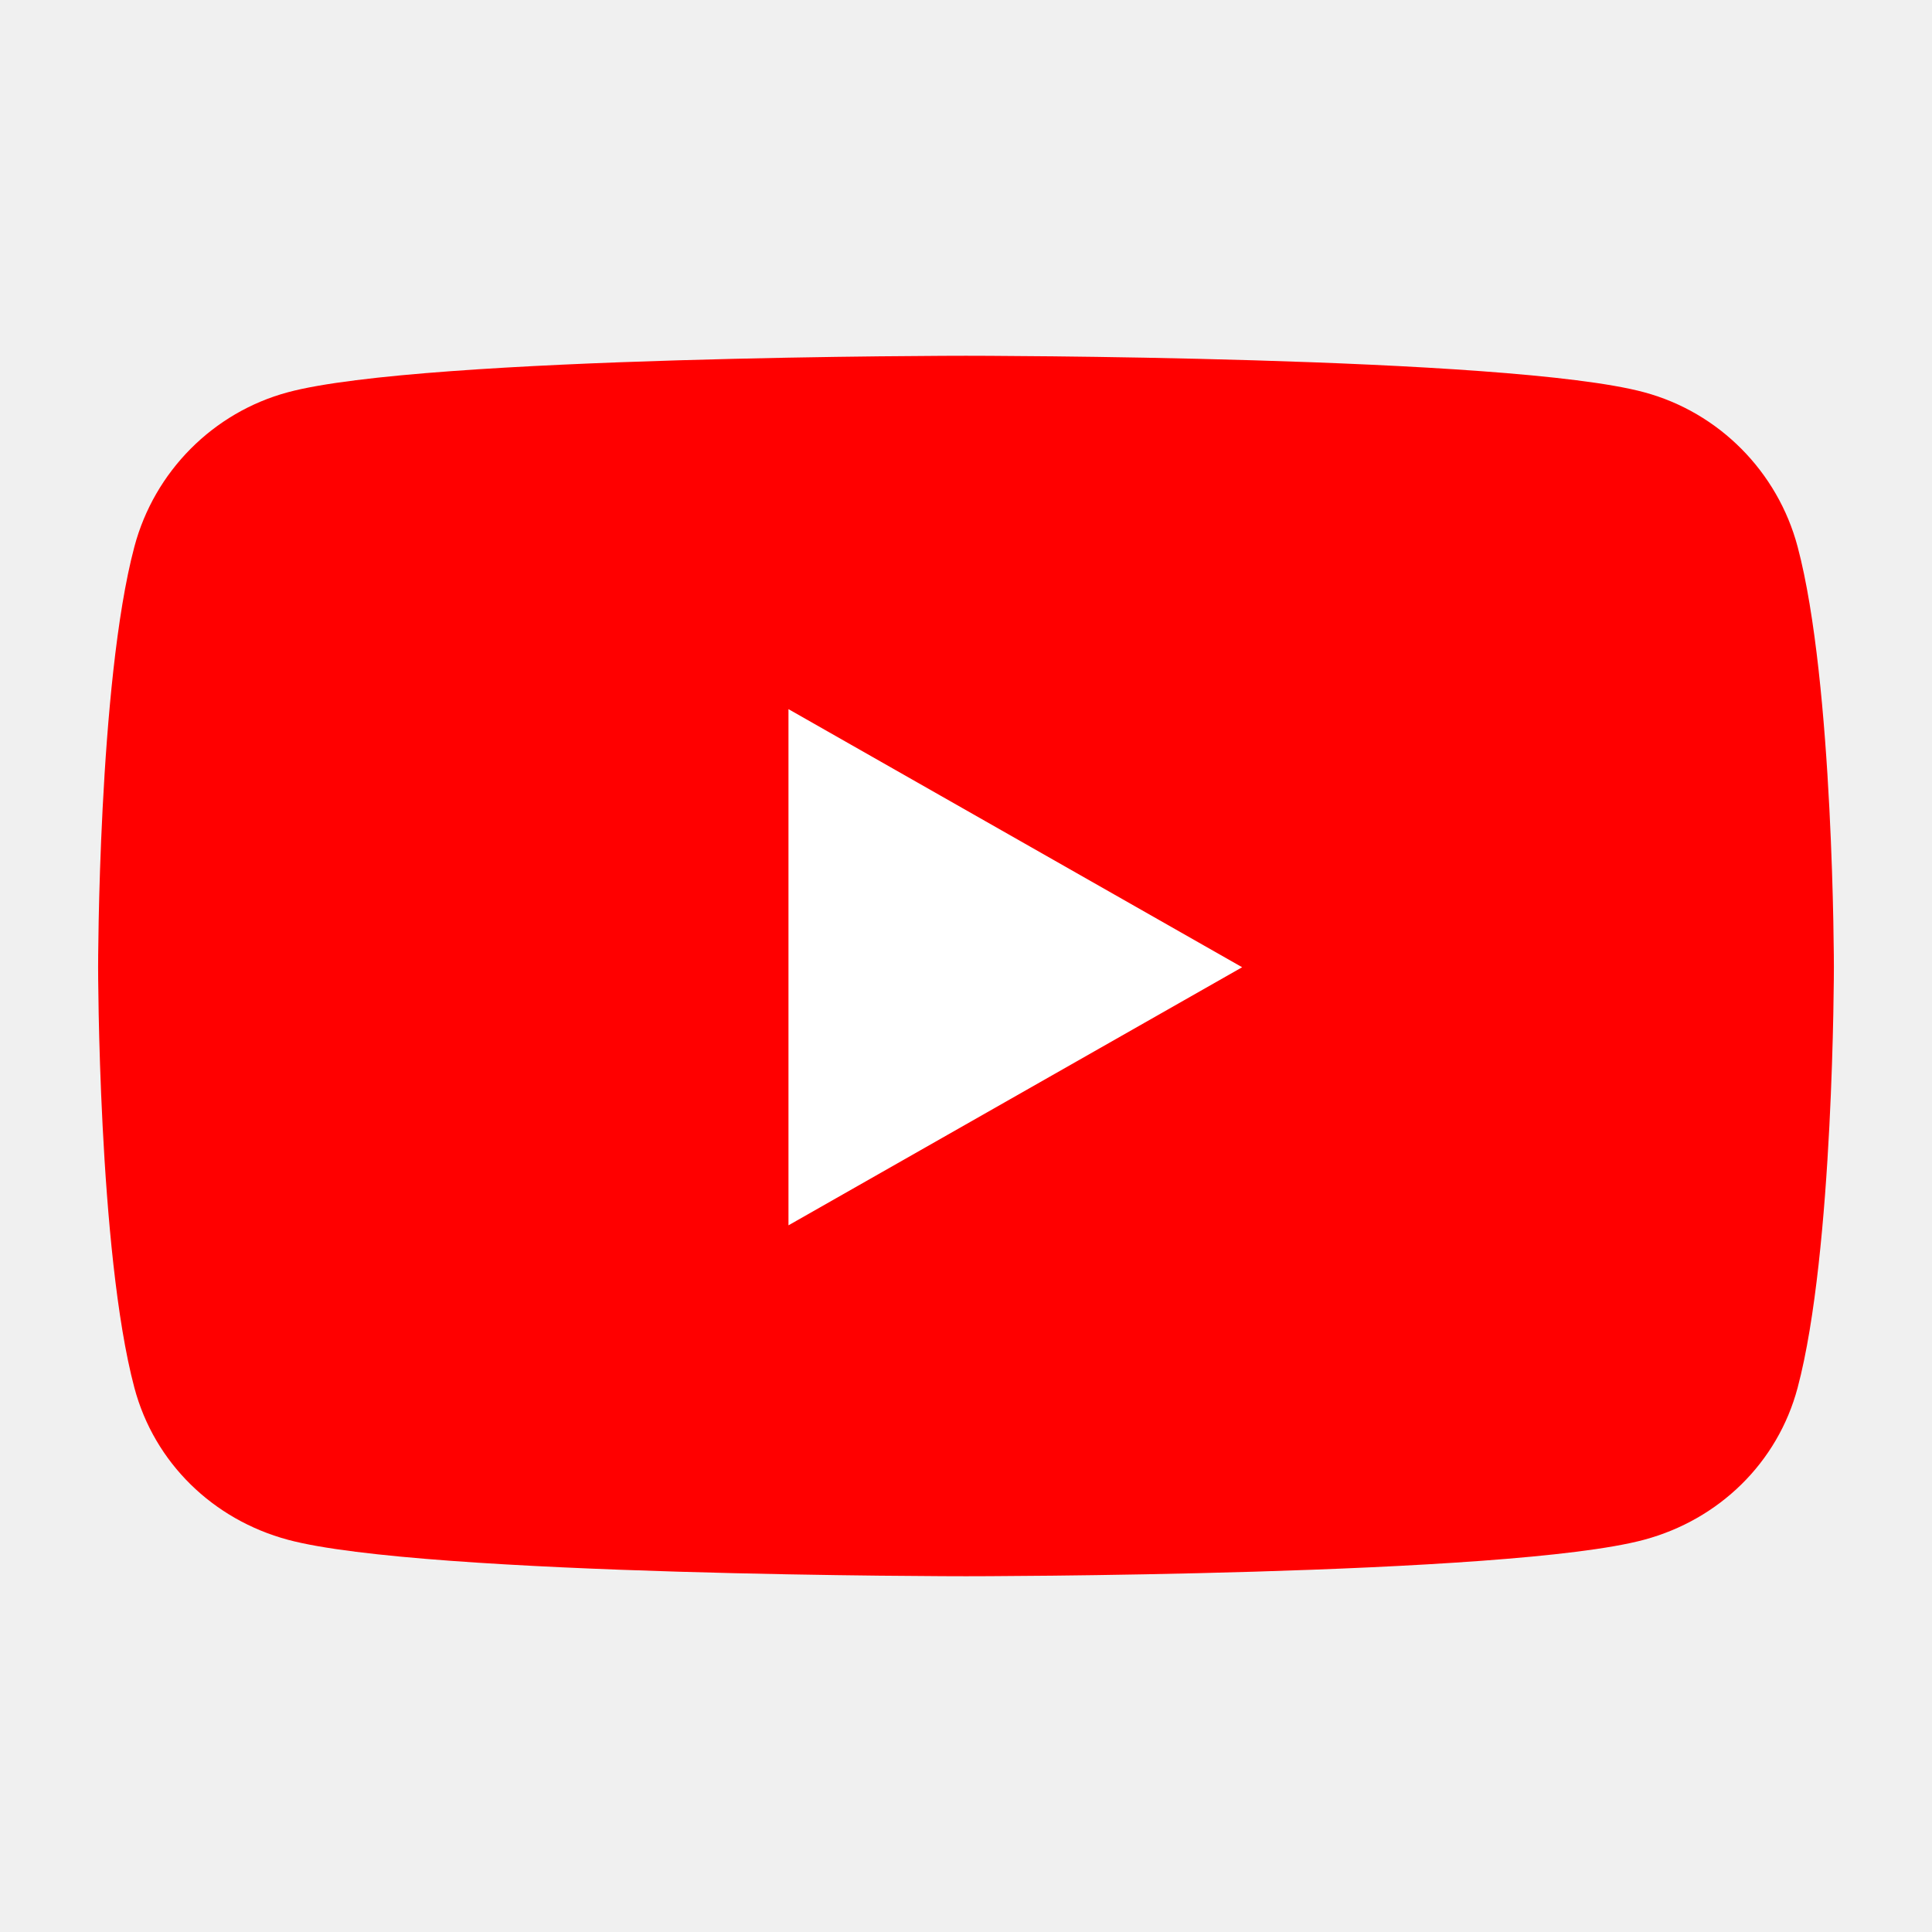
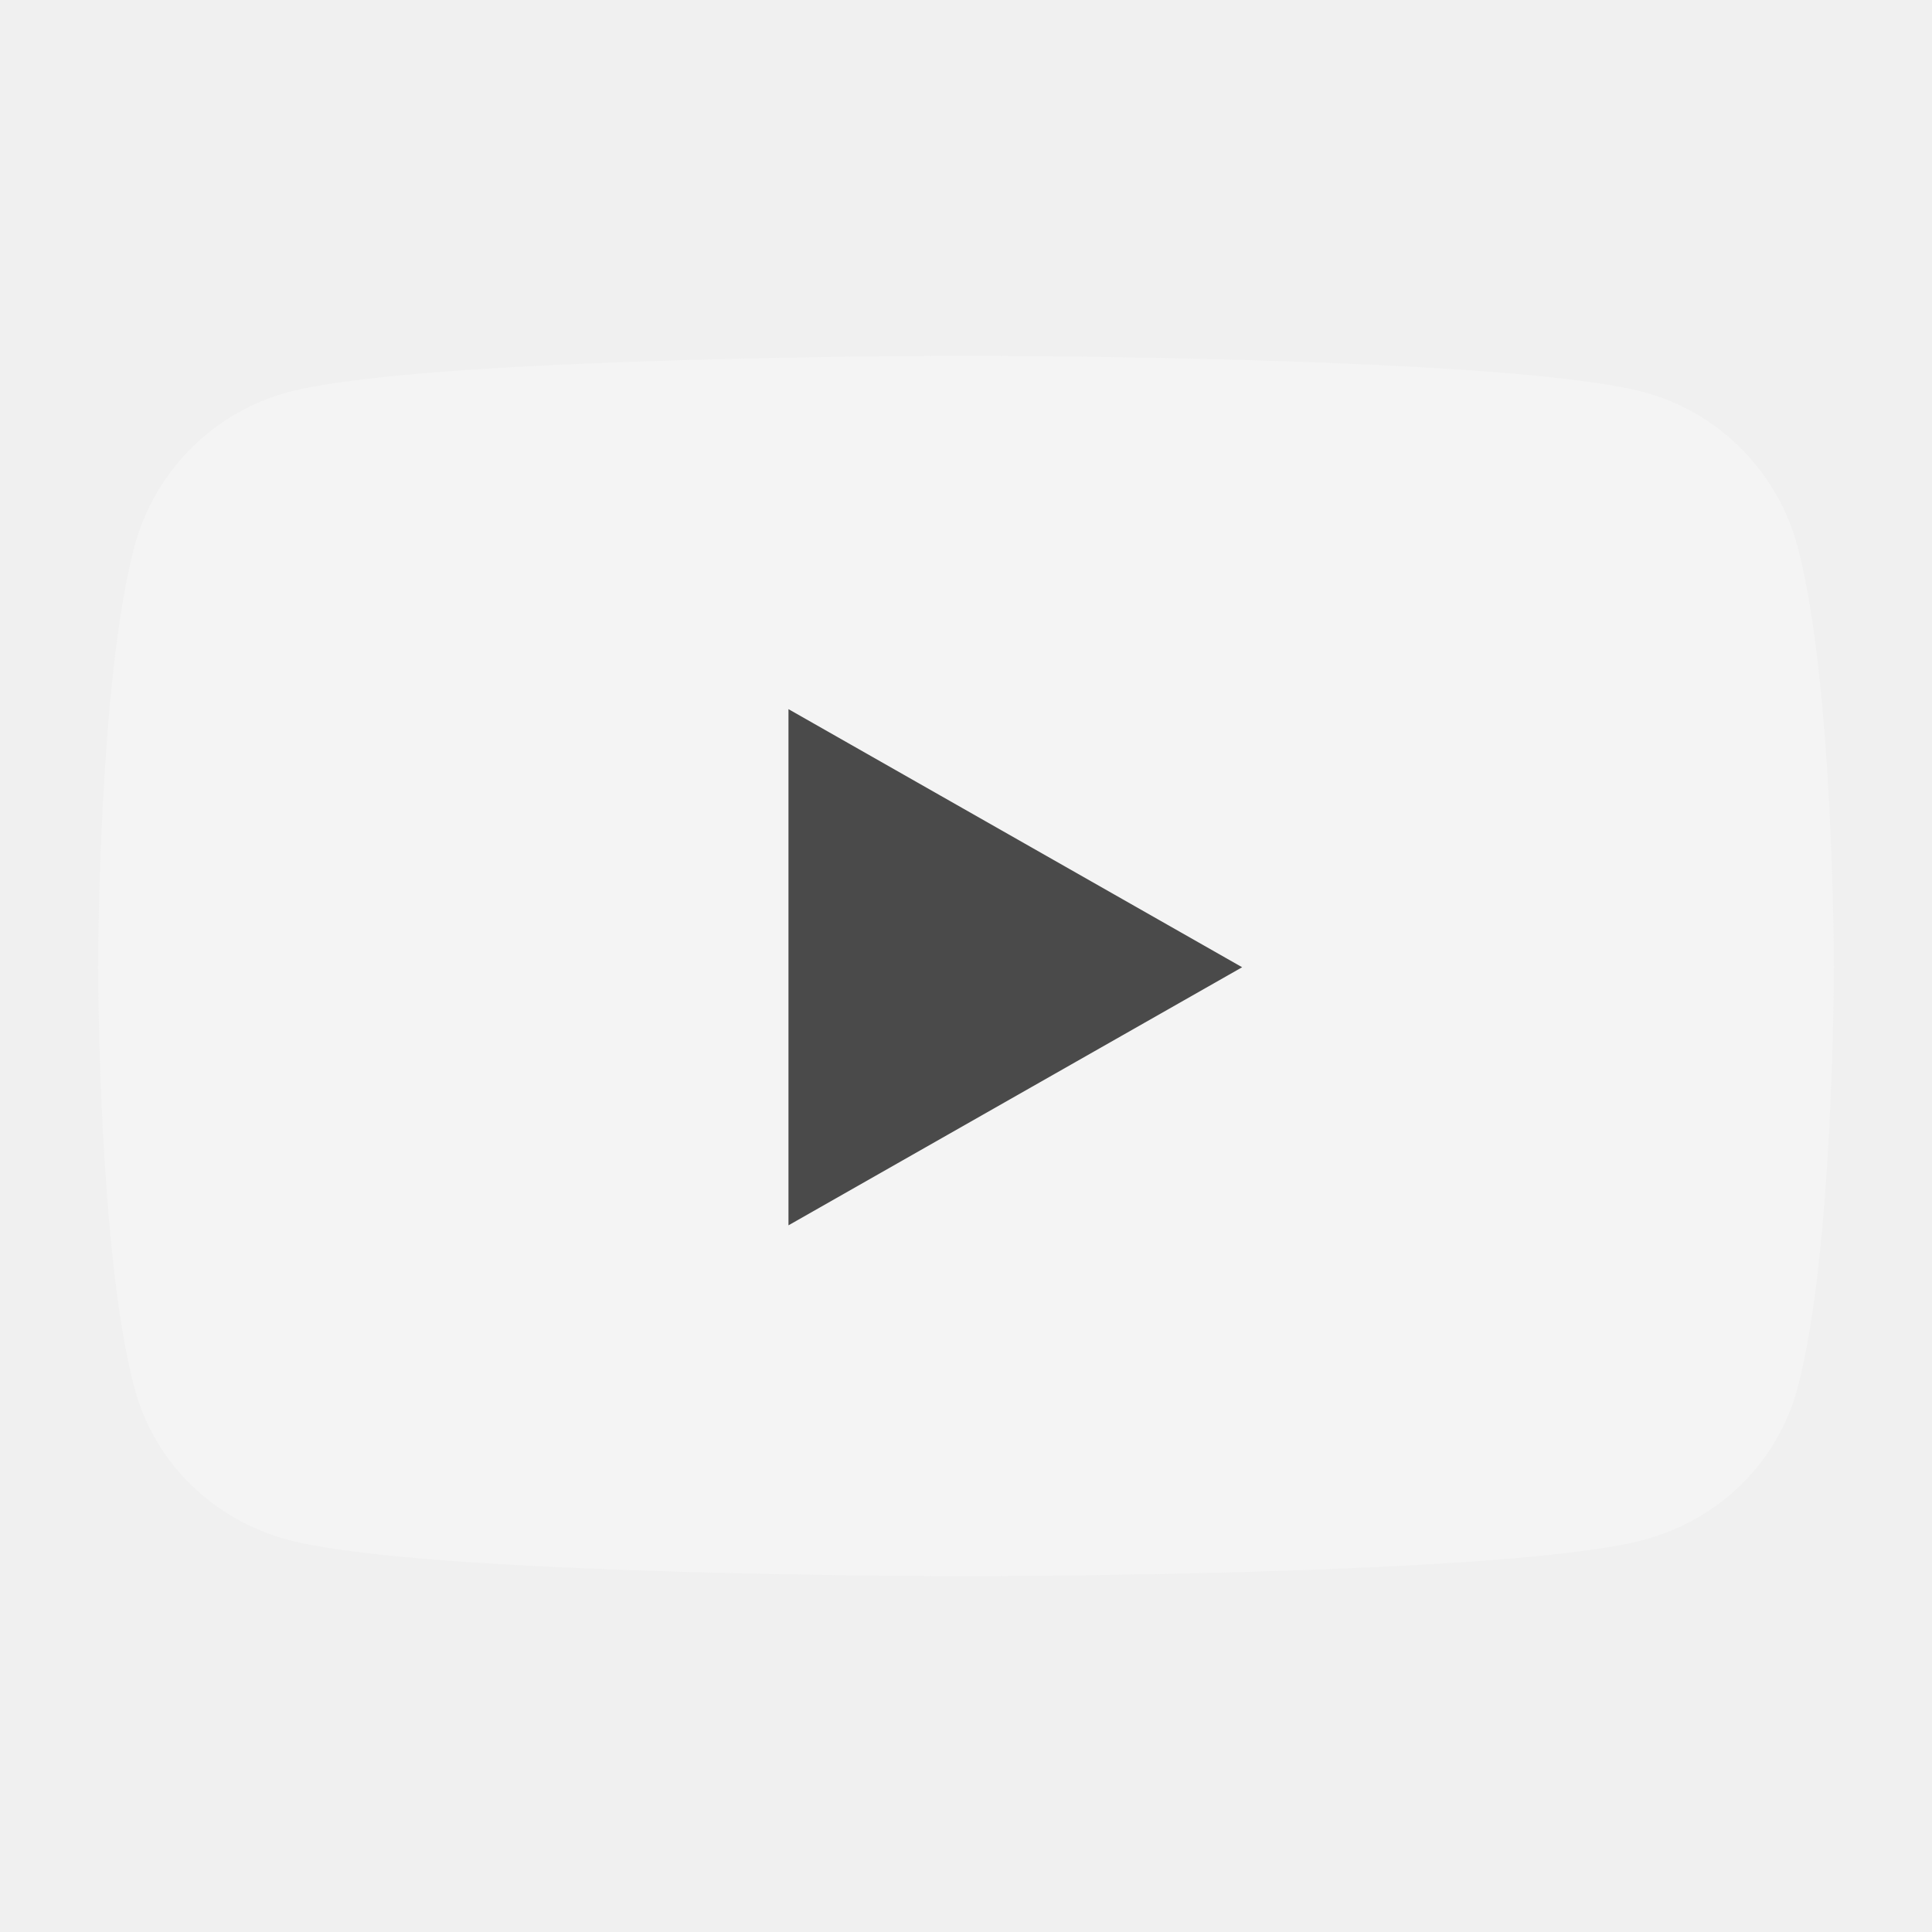
<svg xmlns="http://www.w3.org/2000/svg" height="512px" style="enable-background:new 0 0 512 512;" version="1.1" viewBox="0 0 512 512" width="512px" xml:space="preserve">
  <g id="_x33_95-youtube">
    <g>
-       <path d="M476.387,144.888c-5.291-19.919-20.878-35.608-40.67-40.933C399.845,94.282,256,94.282,256,94.282    s-143.845,0-179.719,9.674c-19.791,5.325-35.378,21.013-40.668,40.933c-9.612,36.105-9.612,111.438-9.612,111.438    s0,75.334,9.612,111.438c5.29,19.92,20.877,34.955,40.668,40.281C112.155,417.719,256,417.719,256,417.719    s143.845,0,179.717-9.674c19.792-5.326,35.379-20.361,40.67-40.281c9.612-36.104,9.612-111.438,9.612-111.438    S485.999,180.994,476.387,144.888z" style="fill:#FF0000;" />
-       <polygon points="208.954,324.723 208.954,187.93 329.18,256.328   " style="fill:#FFFFFF;" />
+       <path d="M476.387,144.888c-5.291-19.919-20.878-35.608-40.67-40.933C399.845,94.282,256,94.282,256,94.282    s-143.845,0-179.719,9.674c-19.791,5.325-35.378,21.013-40.668,40.933c-9.612,36.105-9.612,111.438-9.612,111.438    s0,75.334,9.612,111.438c5.29,19.92,20.877,34.955,40.668,40.281C112.155,417.719,256,417.719,256,417.719    s143.845,0,179.717-9.674c19.792-5.326,35.379-20.361,40.67-40.281c9.612-36.104,9.612-111.438,9.612-111.438    S485.999,180.994,476.387,144.888z" style="fill:#F4F4F4;" />
+       <polygon points="208.954,324.723 208.954,187.93 329.18,256.328   " style="fill:#4A4A4A;" />
    </g>
  </g>
  <g id="Layer_1" />
</svg>
